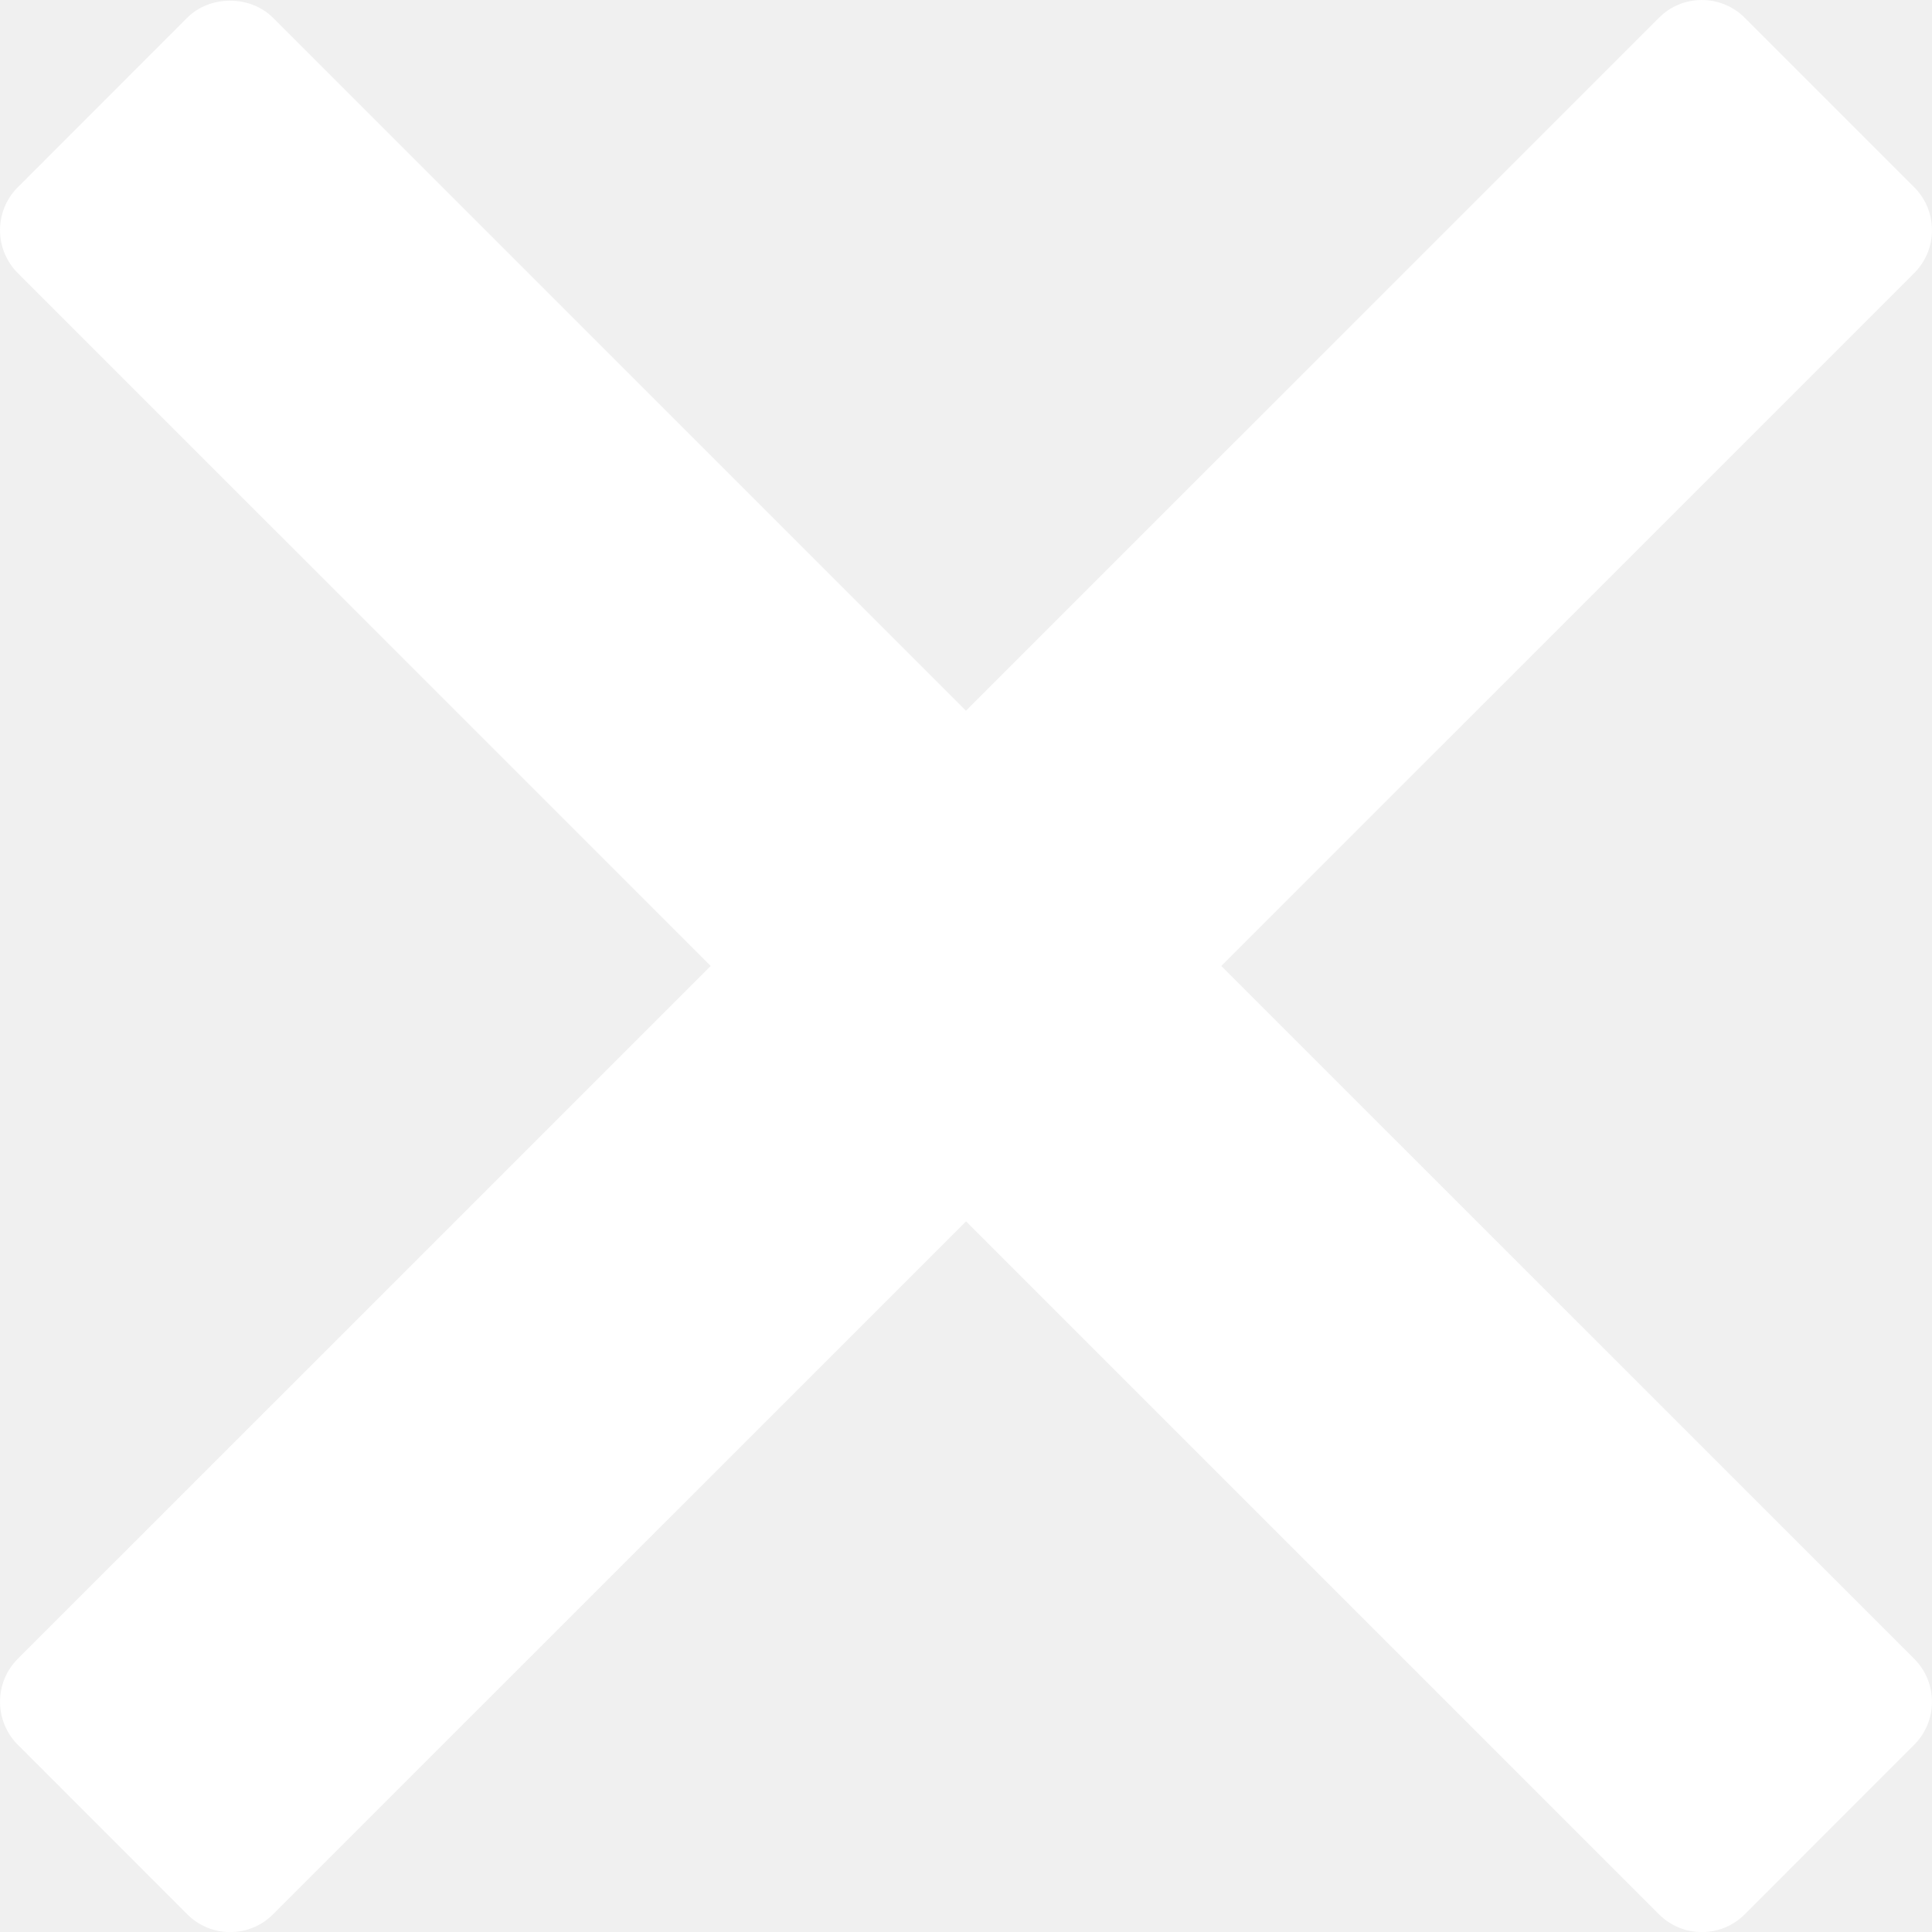
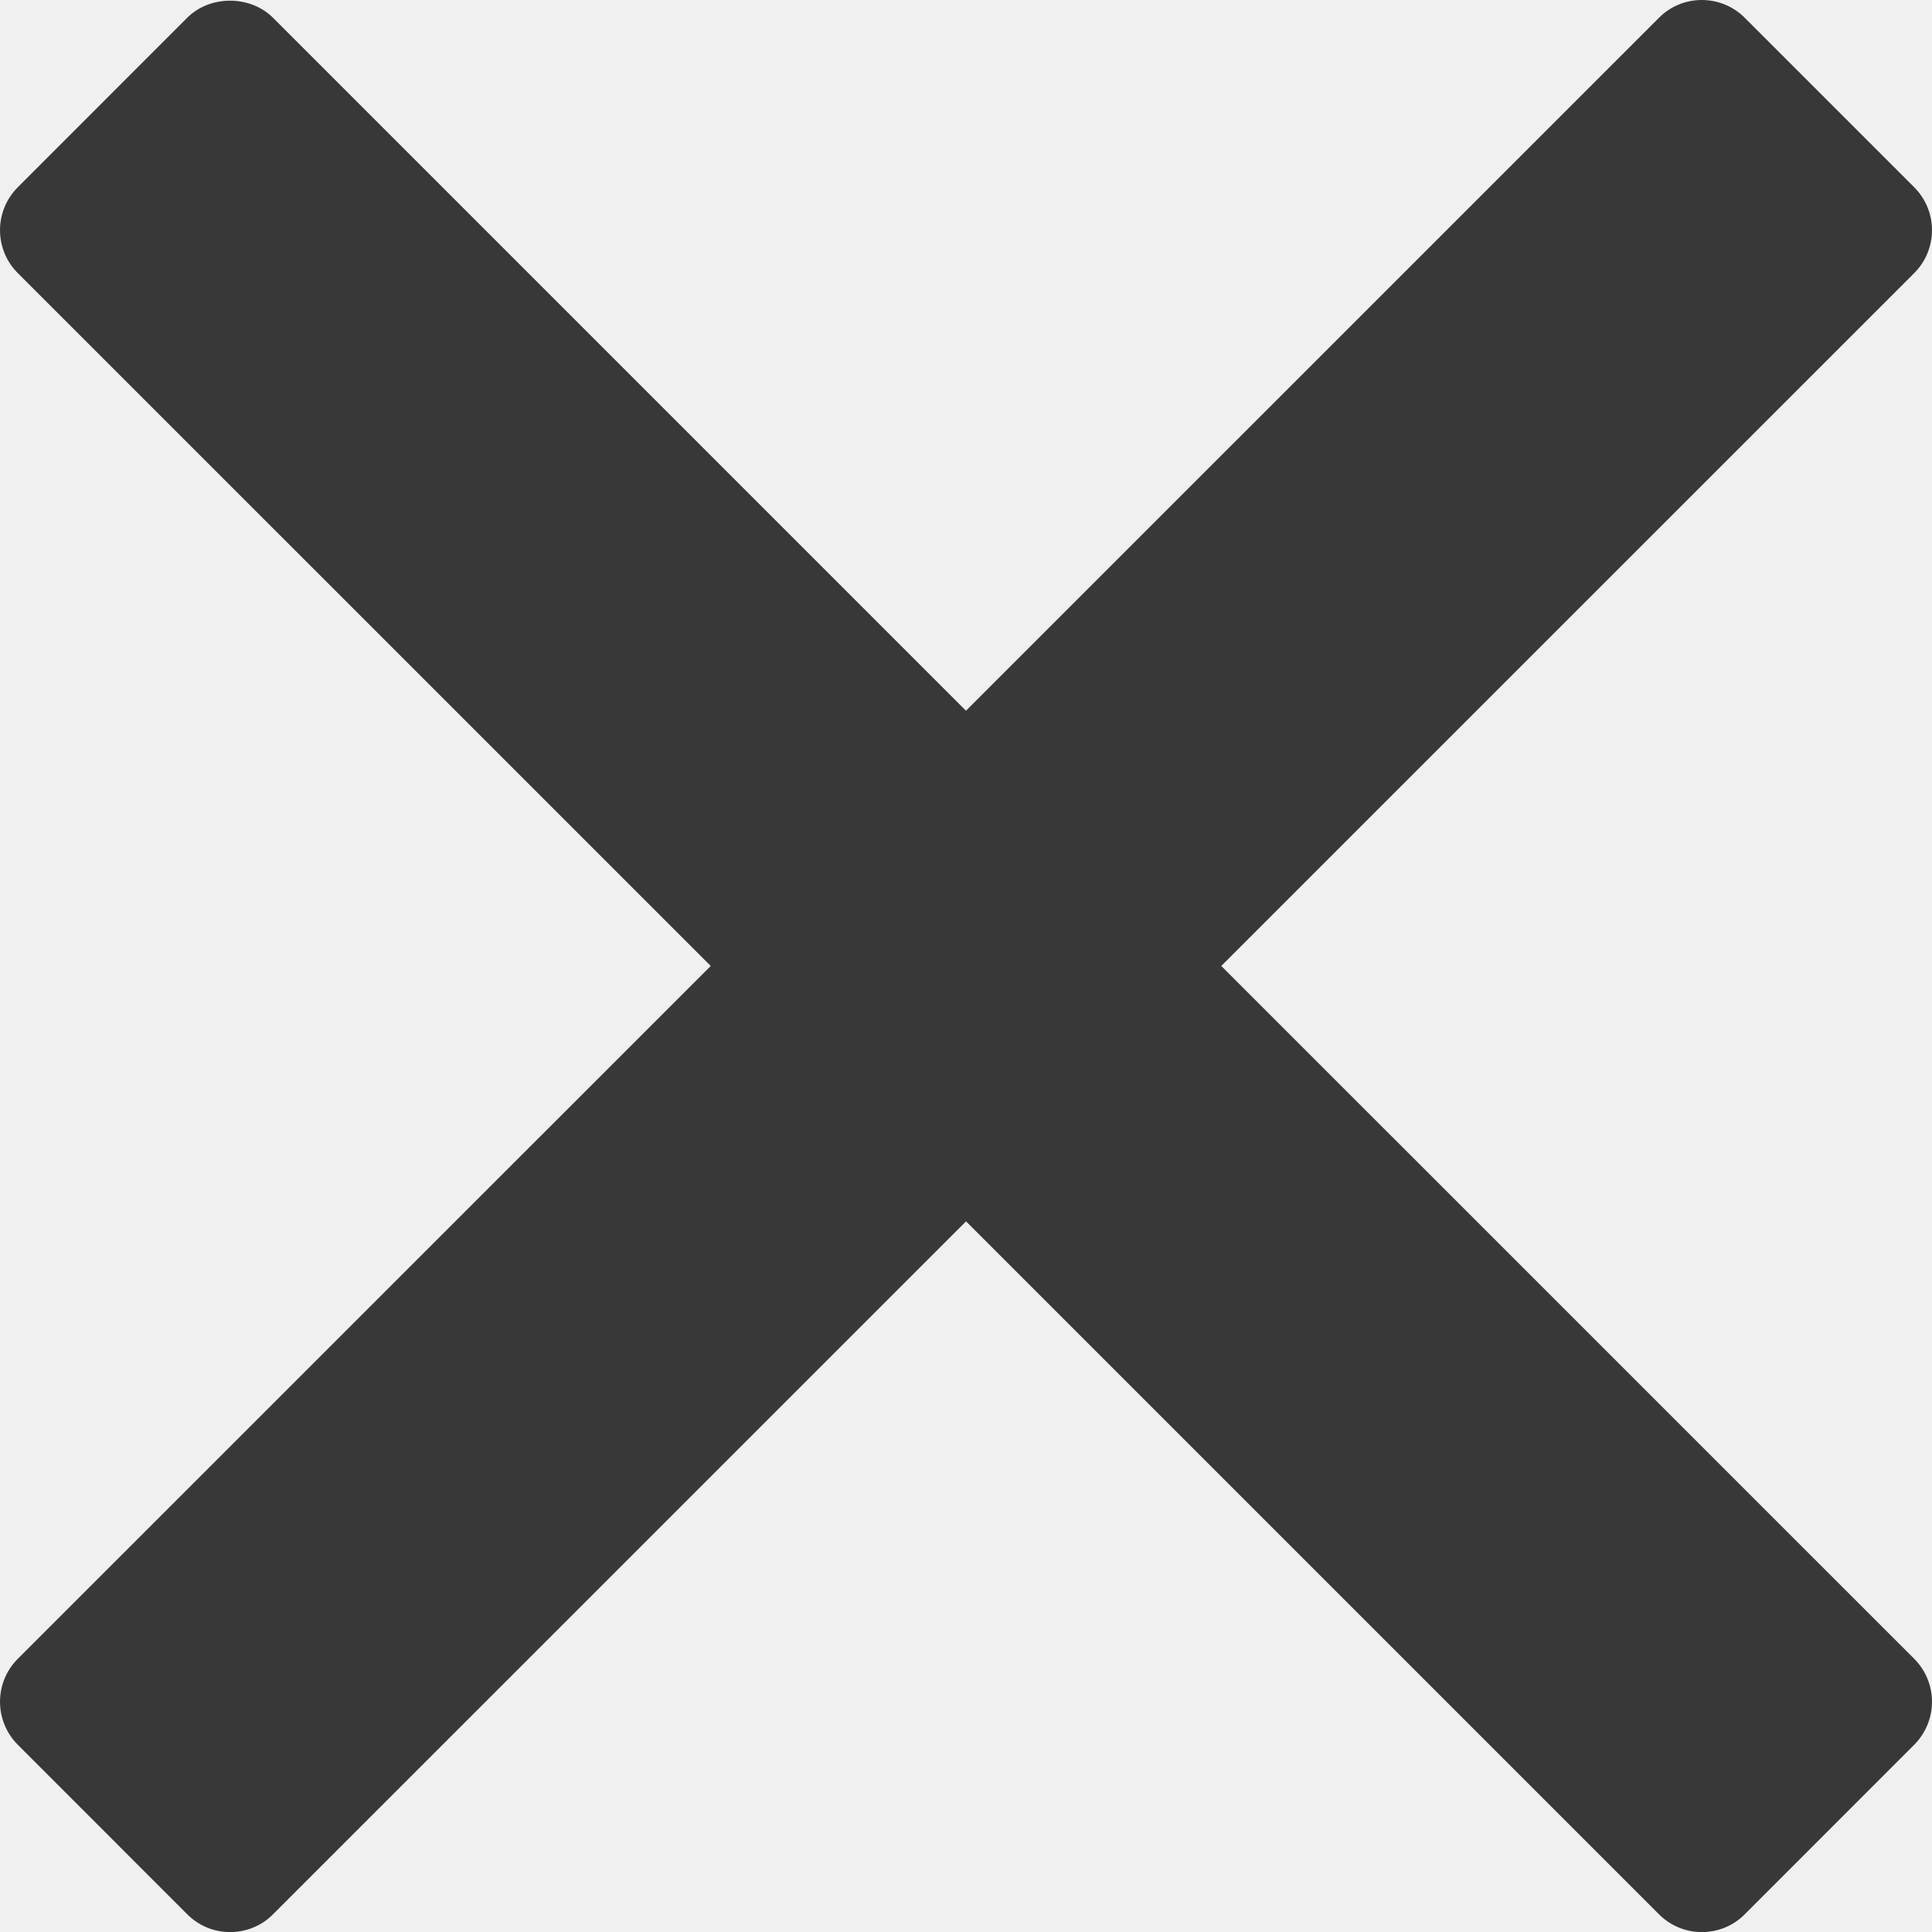
<svg xmlns="http://www.w3.org/2000/svg" version="1.0" id="Layer_1" x="0px" y="0px" width="23.867px" height="23.867px" viewBox="0 0 23.867 23.867" enable-background="new 0 0 23.867 23.867" xml:space="preserve">
-   <path fill="#FFFFFF" d="M15.087,11.933l8.56-8.559c0.293-0.293,0.293-0.768,0-1.061L21.554,0.22C21.414,0.079,21.223,0,21.023,0 c-0.199,0-0.391,0.079-0.529,0.22l-8.561,8.56l-8.56-8.56c-0.282-0.282-0.78-0.282-1.061,0L0.22,2.313 c-0.293,0.293-0.293,0.768,0,1.061l8.56,8.559l-8.56,8.559c-0.293,0.293-0.293,0.768,0,1.062l2.093,2.094 c0.141,0.142,0.331,0.22,0.53,0.22c0.199,0,0.39-0.078,0.53-0.22l8.561-8.56l8.56,8.56c0.141,0.142,0.332,0.22,0.53,0.22 c0.199,0,0.39-0.078,0.53-0.22l2.093-2.094c0.293-0.294,0.293-0.769,0-1.062L15.087,11.933z" />
+   <path fill="#383838" d="M15.087,11.933l8.56-8.559c0.293-0.293,0.293-0.768,0-1.061L21.554,0.22C21.414,0.079,21.223,0,21.023,0 c-0.199,0-0.391,0.079-0.529,0.22l-8.561,8.56l-8.56-8.56c-0.282-0.282-0.78-0.282-1.061,0L0.22,2.313 c-0.293,0.293-0.293,0.768,0,1.061l8.56,8.559l-8.56,8.559c-0.293,0.293-0.293,0.768,0,1.062l2.093,2.094 c0.141,0.142,0.331,0.22,0.53,0.22c0.199,0,0.39-0.078,0.53-0.22l8.561-8.56l8.56,8.56c0.141,0.142,0.332,0.22,0.53,0.22 c0.199,0,0.39-0.078,0.53-0.22l2.093-2.094c0.293-0.294,0.293-0.769,0-1.062L15.087,11.933z" />
</svg>
